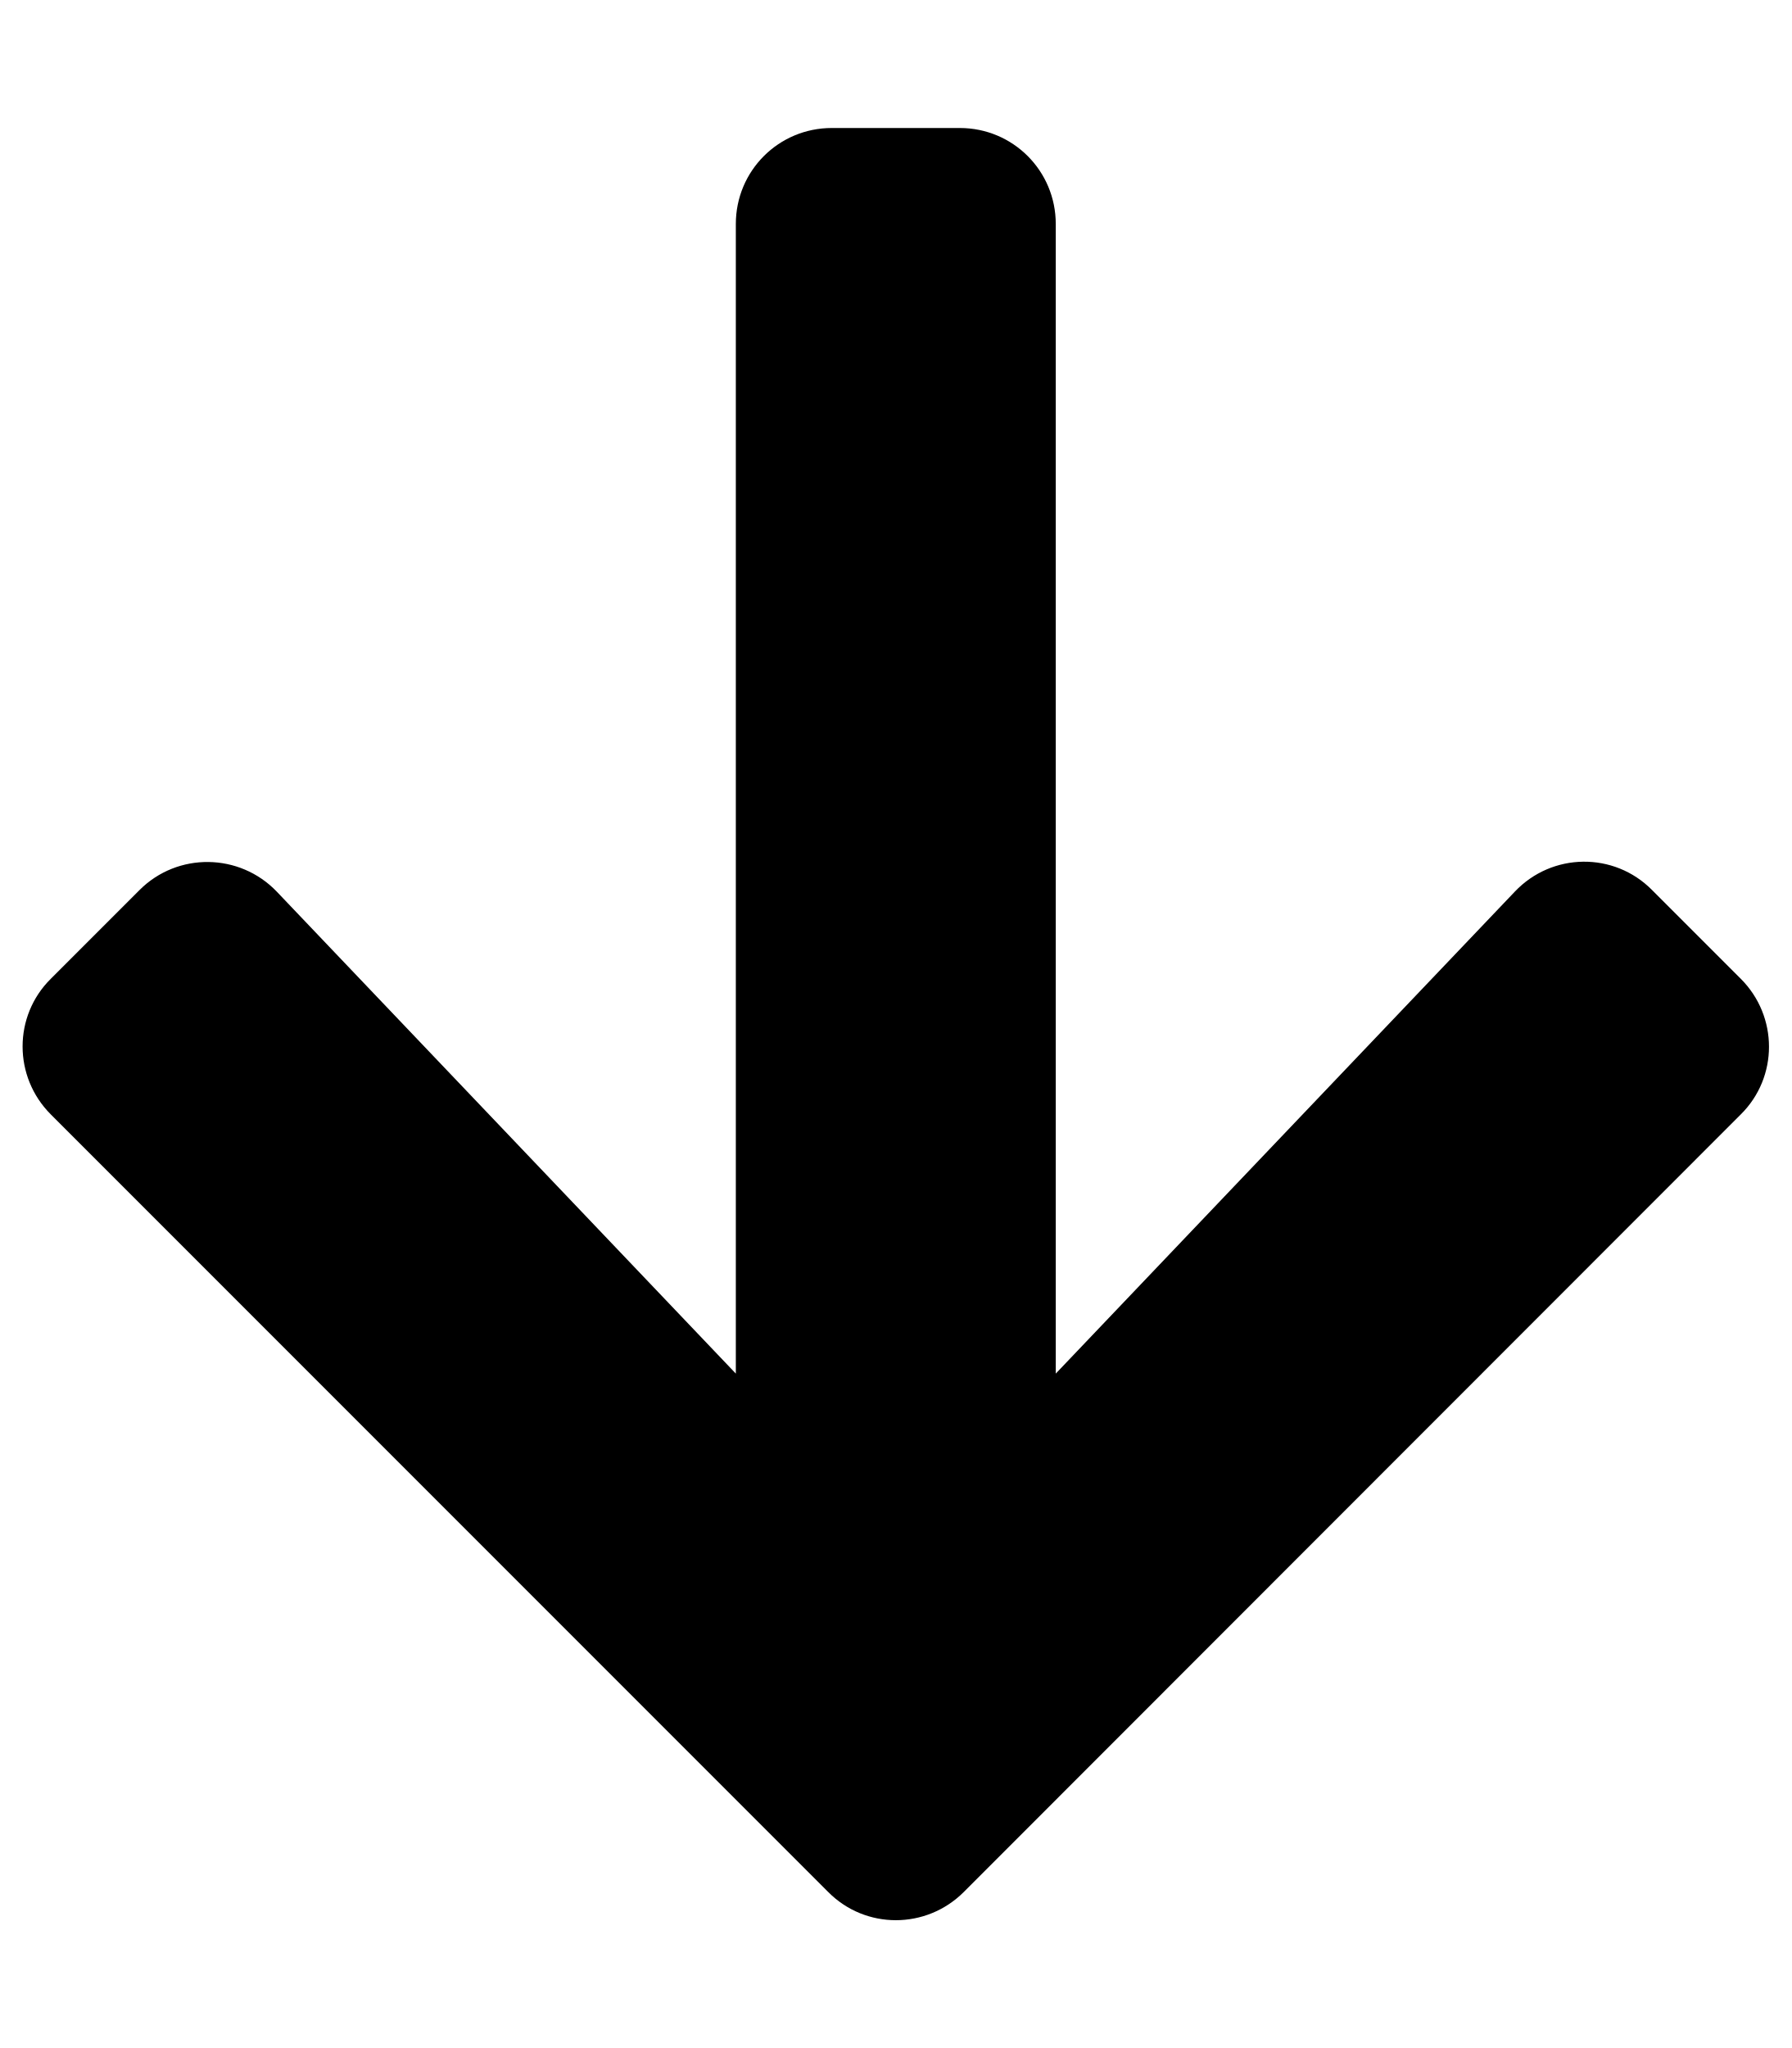
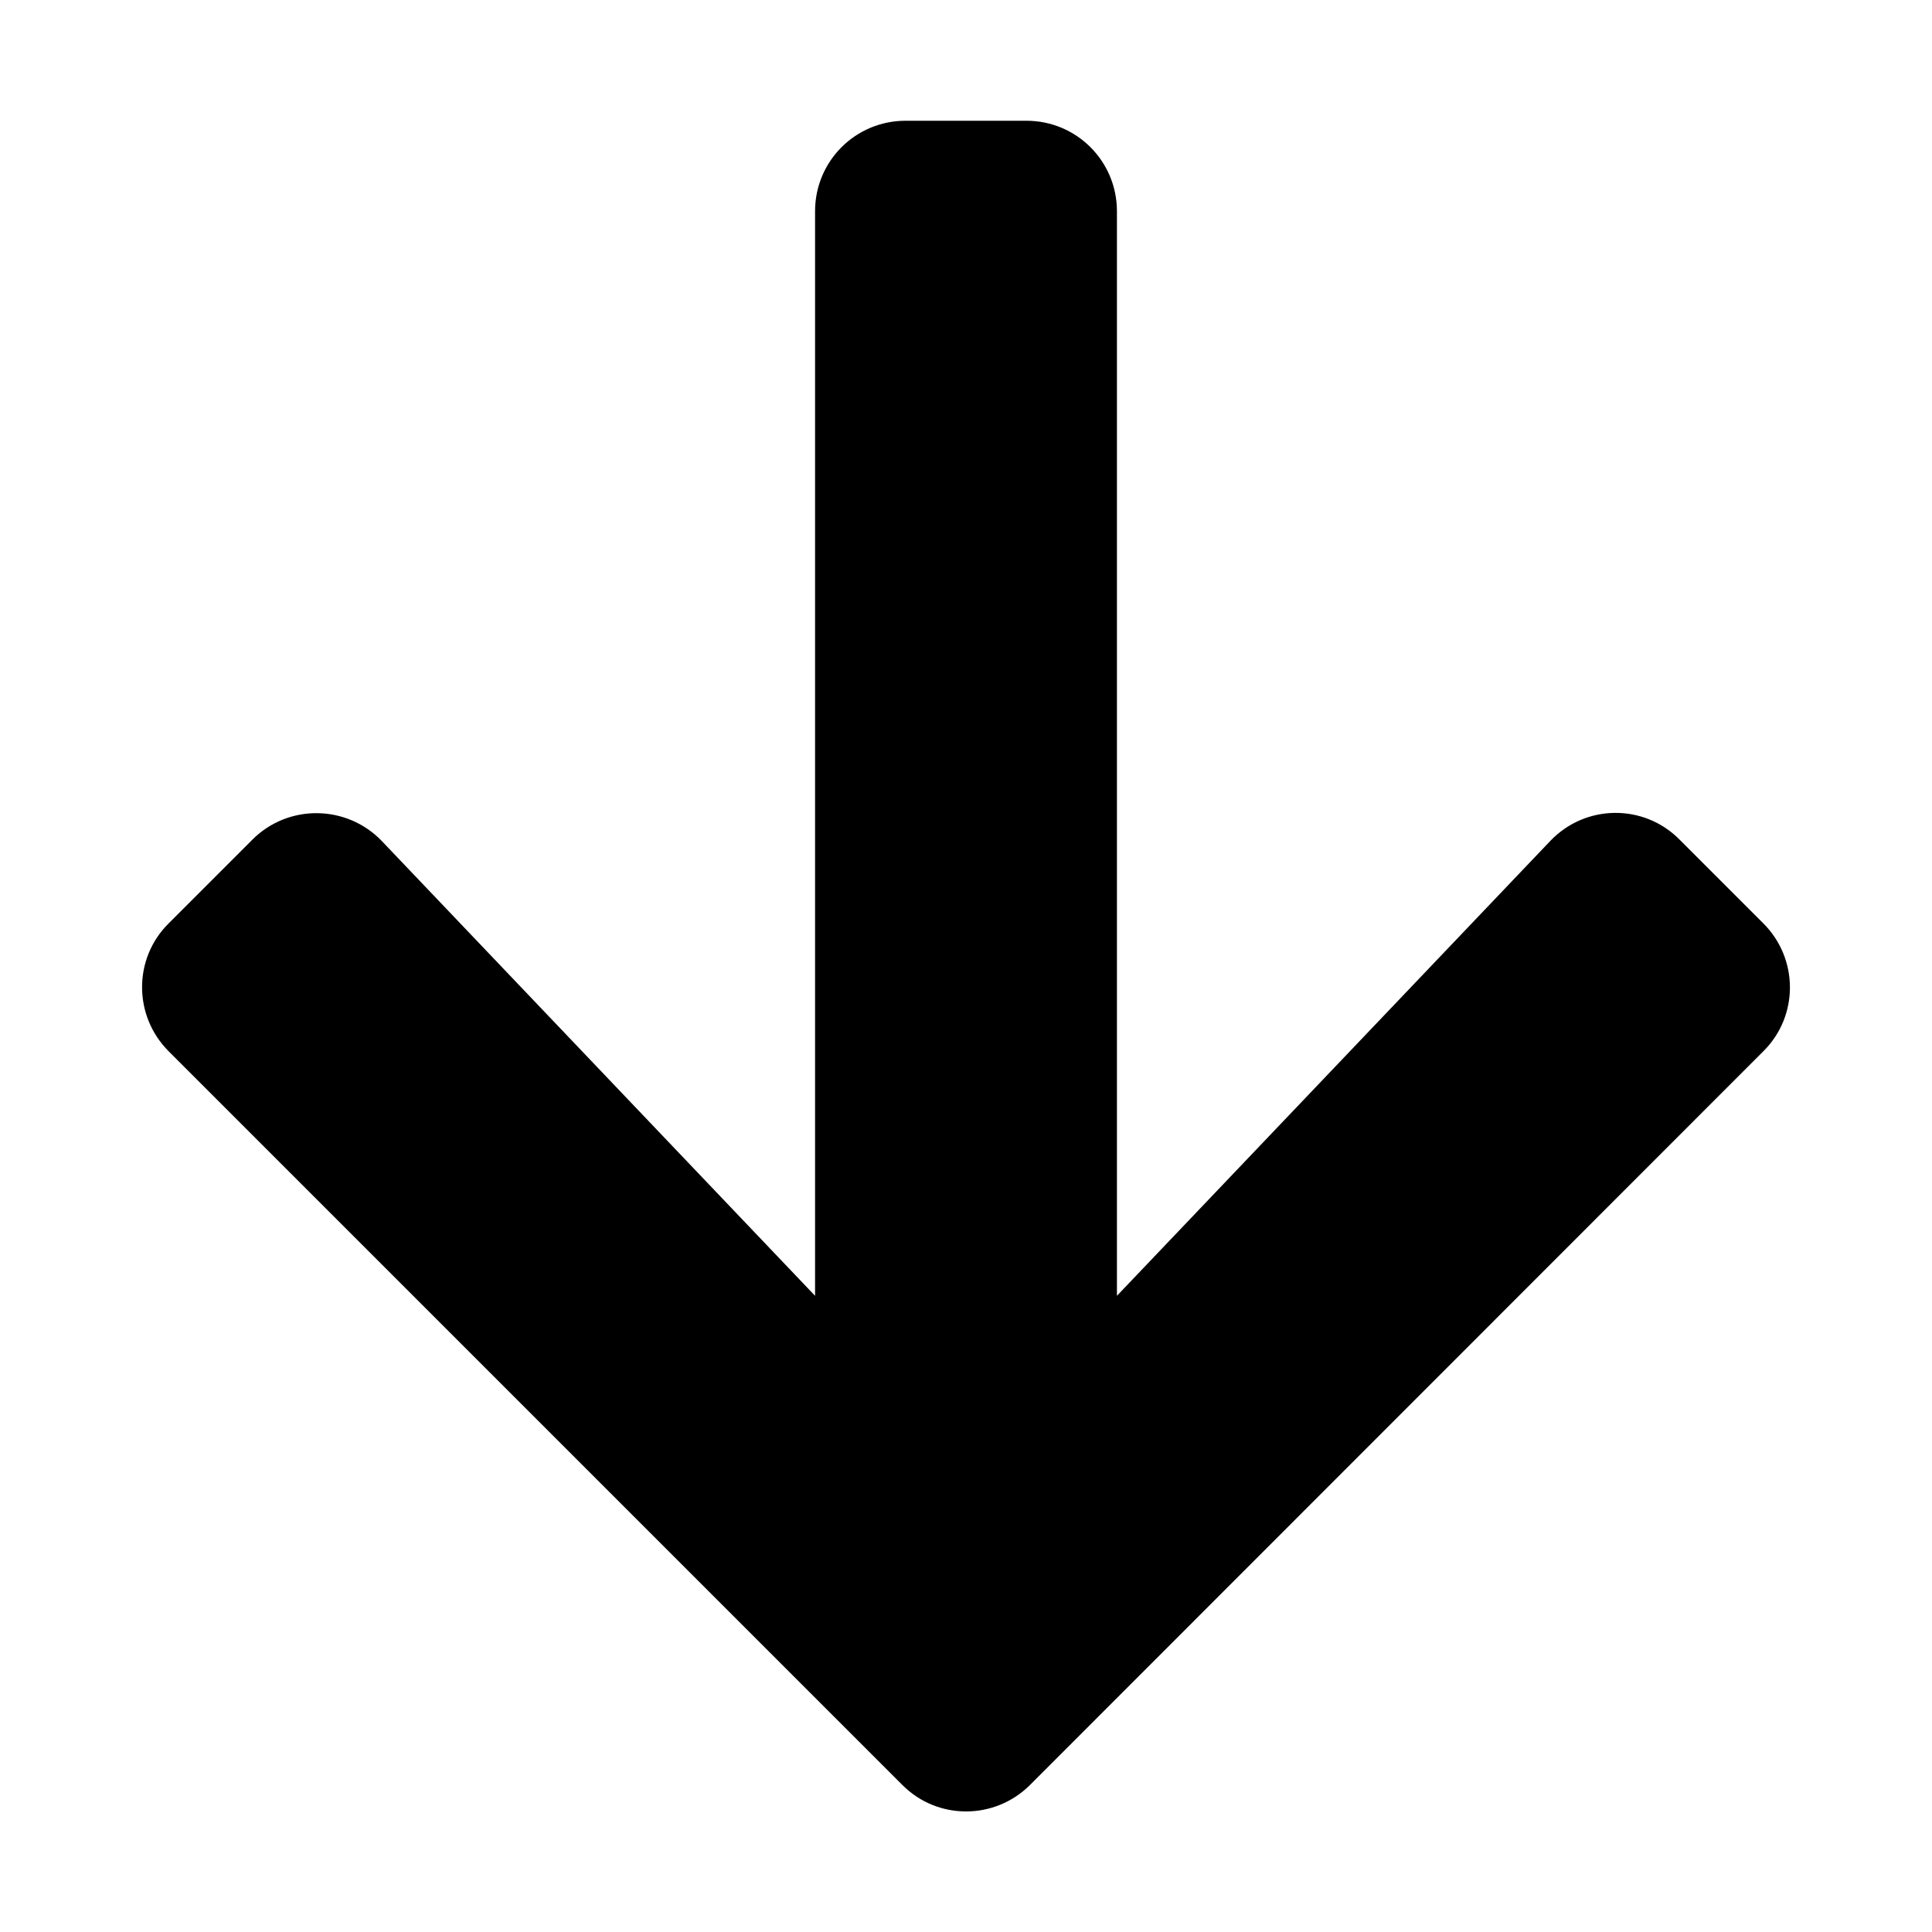
- <svg xmlns="http://www.w3.org/2000/svg" viewBox="0 0 448  512" width="1rem" height="1rem">
+ <svg xmlns="http://www.w3.org/2000/svg" viewBox="0 0 448  512" width="16px" height="16px">
  <path d="M413.1 222.5l22.2 22.2c9.4 9.4 9.4 24.6 0 33.9L241 473c-9.4 9.4-24.6 9.4-33.9 0L12.7 278.6c-9.4-9.4-9.4-24.6 0-33.9l22.2-22.2c9.5-9.5 25-9.3 34.3.4L184 343.4V56c0-13.3 10.7-24 24-24h32c13.3 0 24 10.7 24 24v287.4l114.8-120.5c9.3-9.8 24.8-10 34.3-.4z">
  </path>
</svg>
